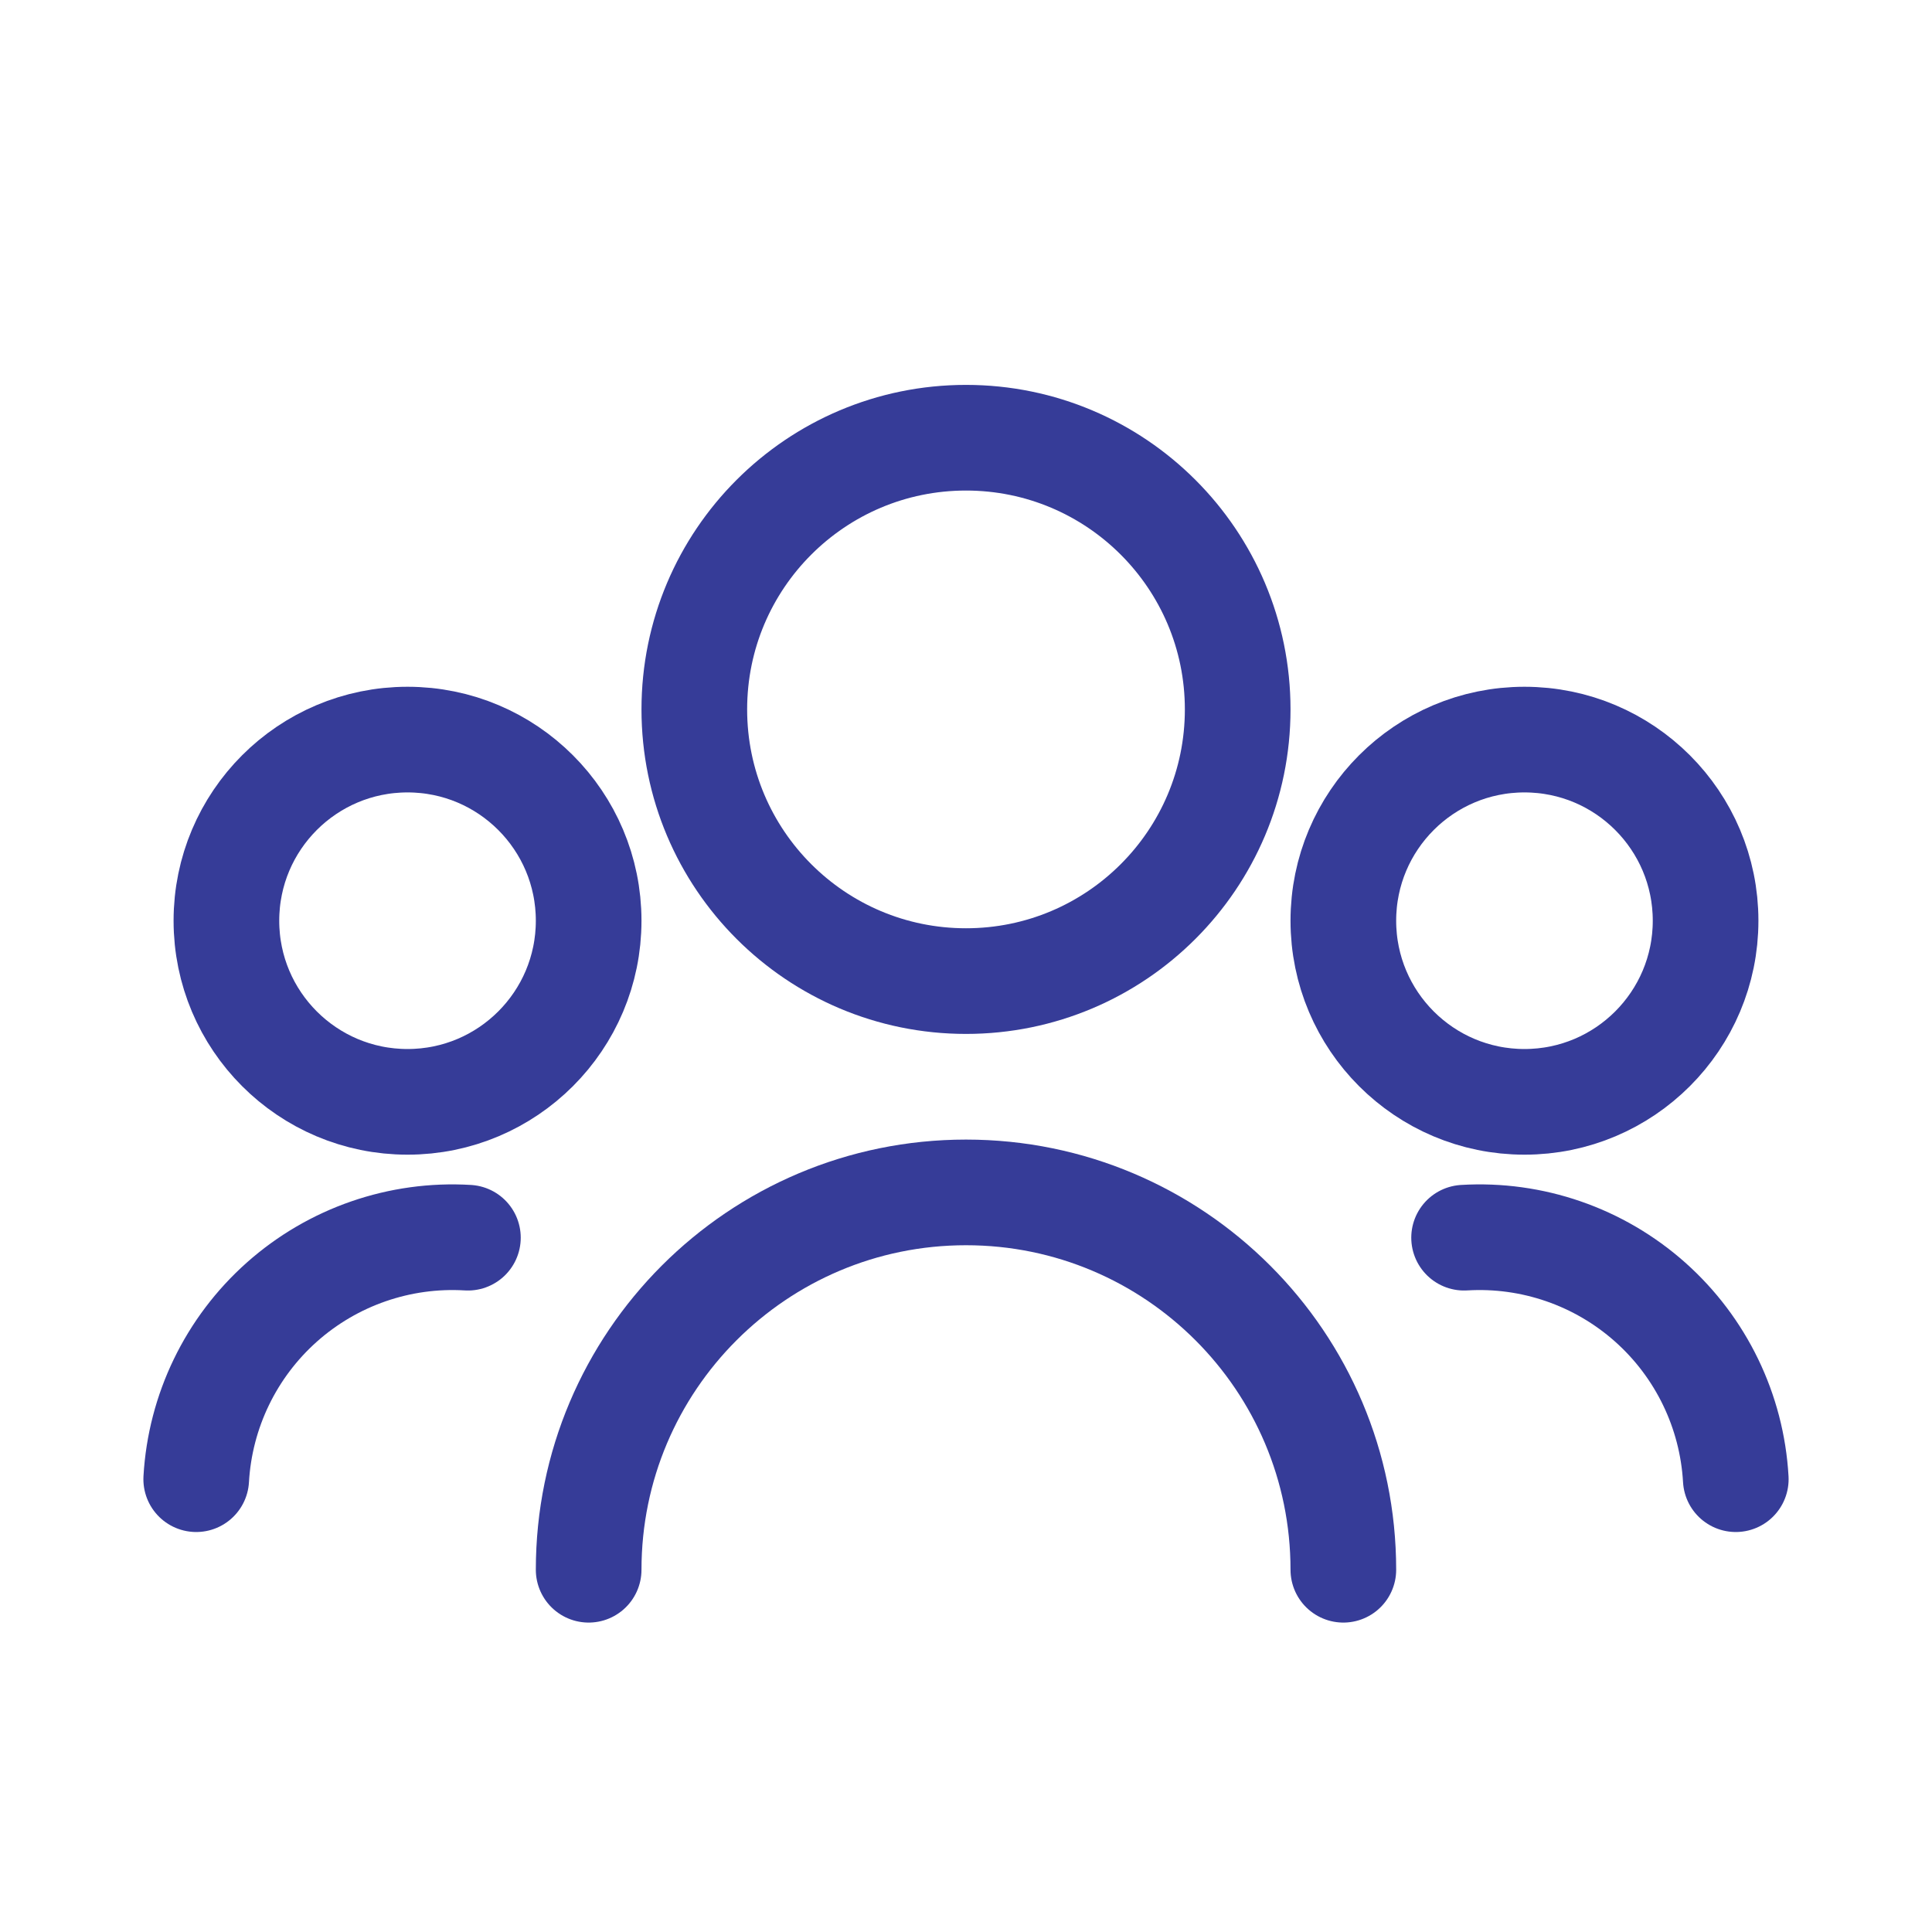
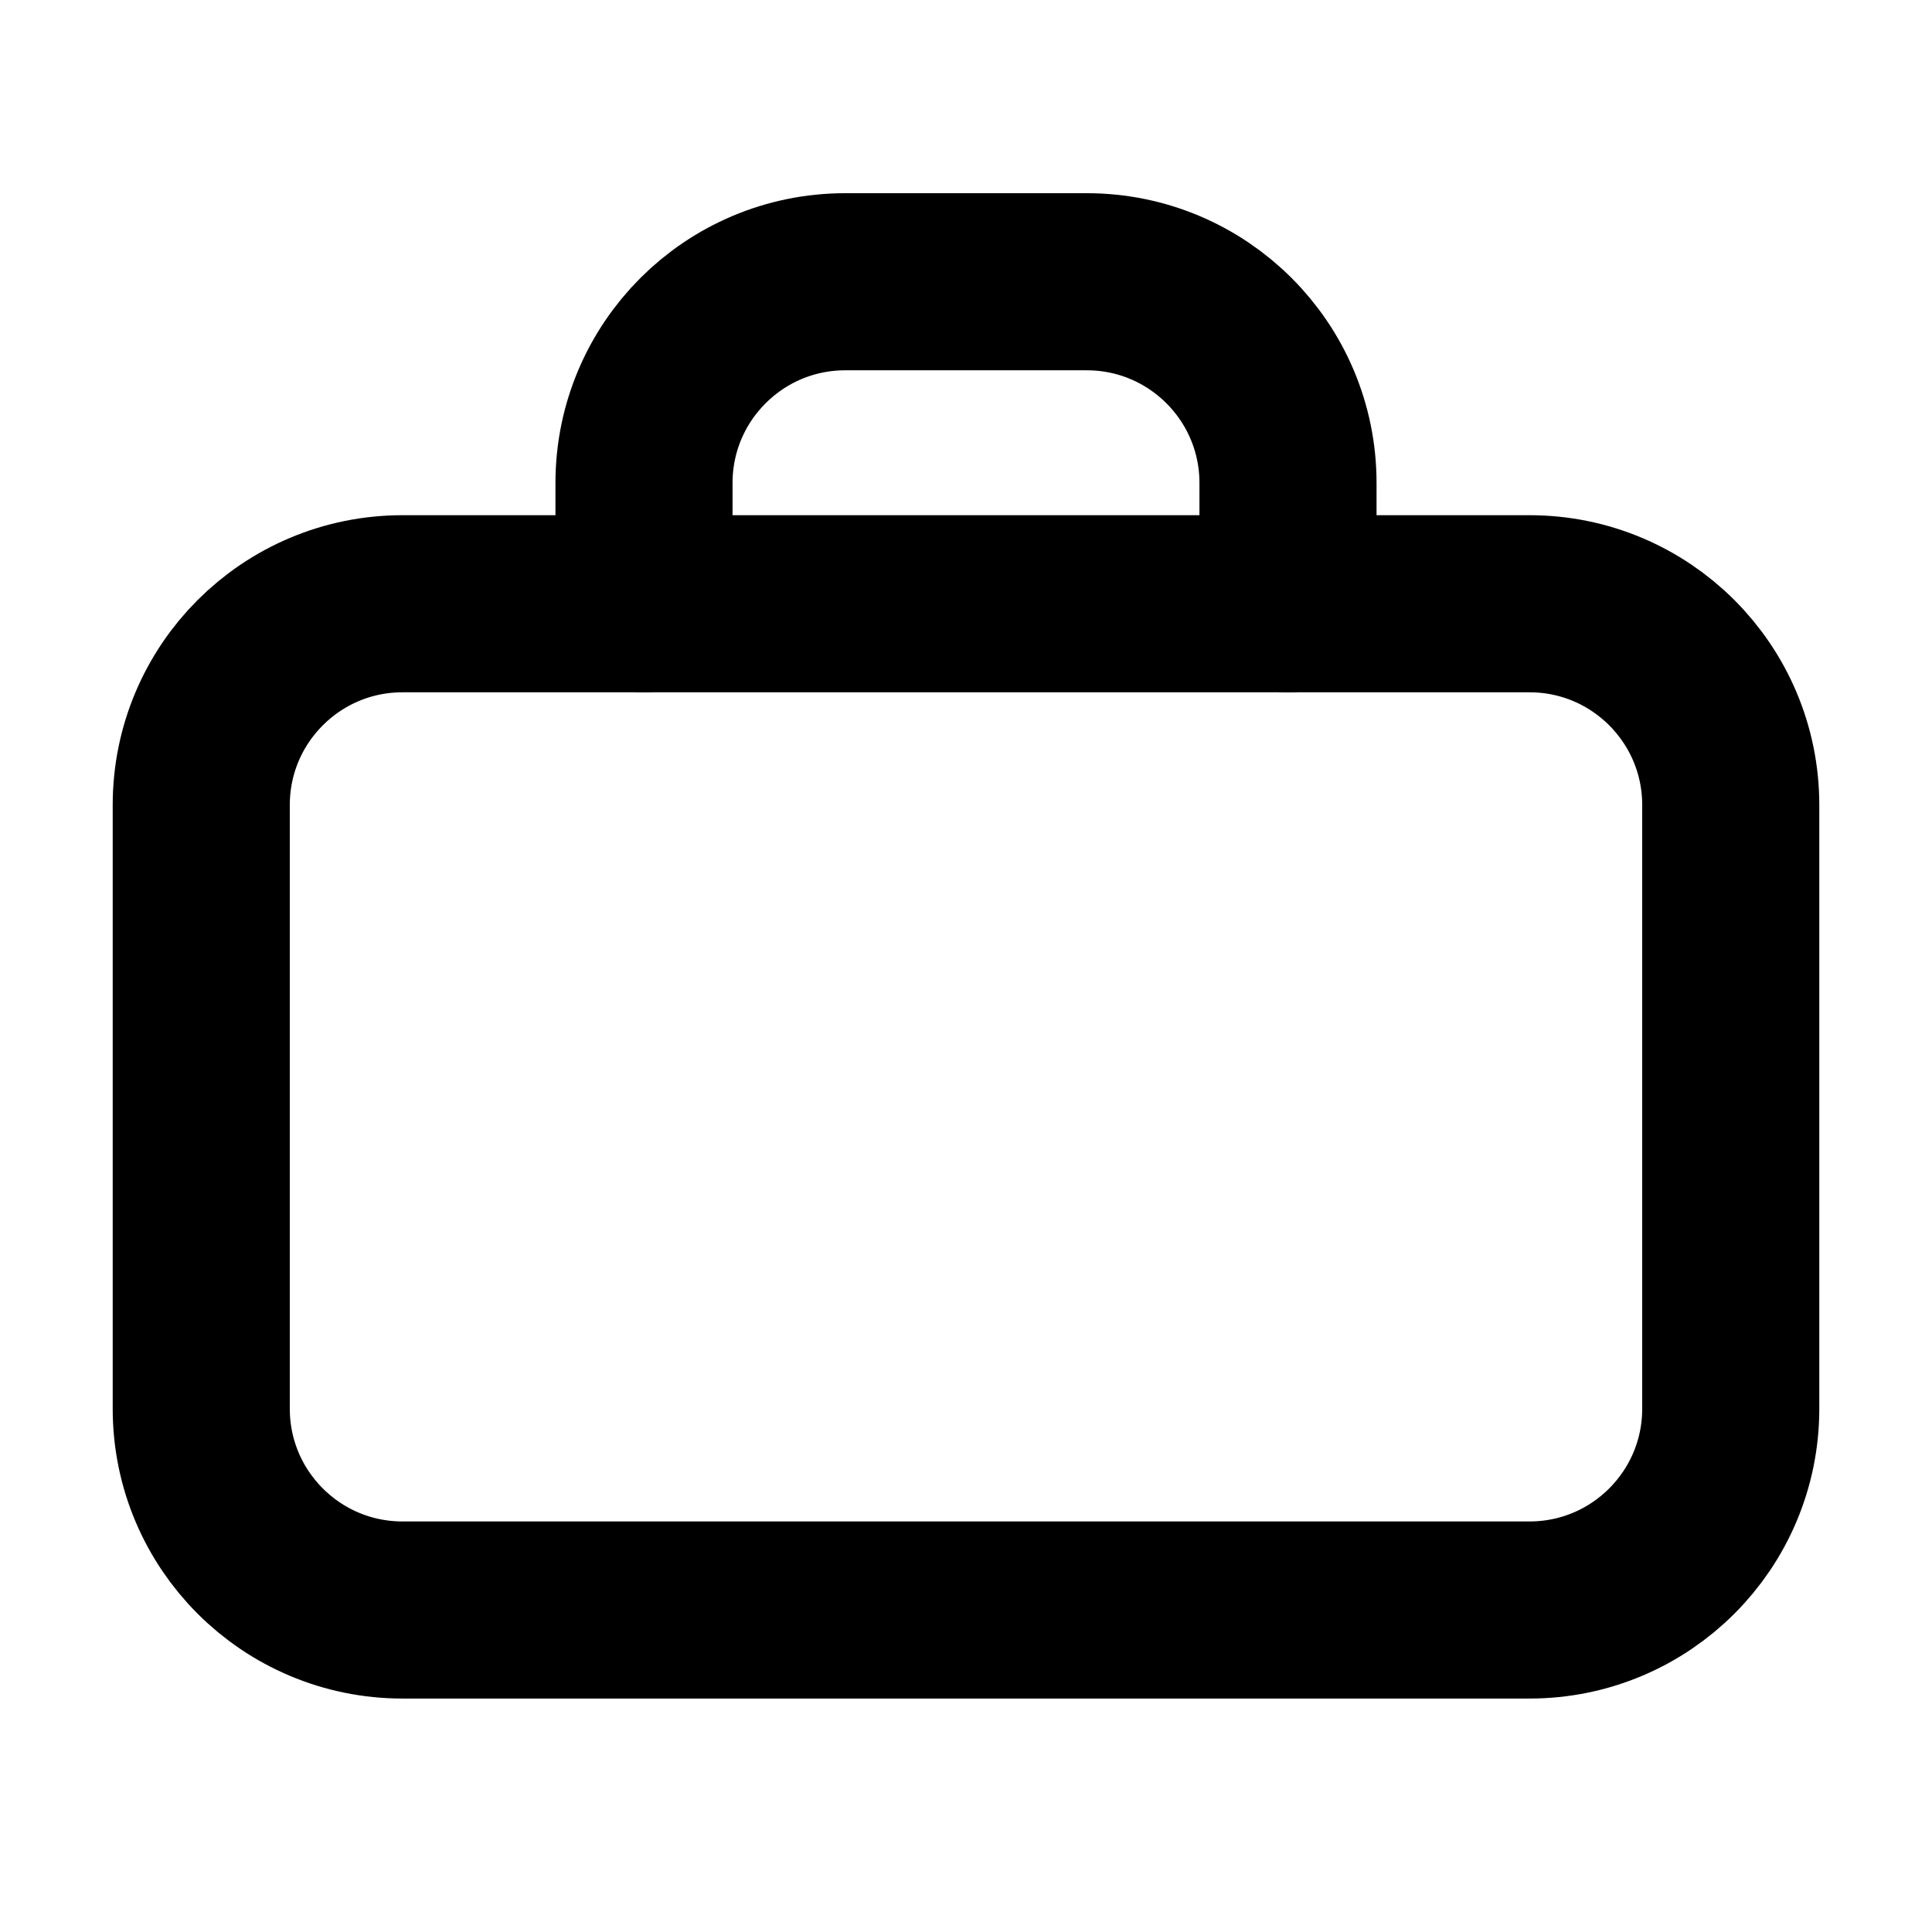
- <svg xmlns="http://www.w3.org/2000/svg" viewBox="0 0 256 256" fill="none" stroke="#363C98" stroke-width="14" stroke-linecap="round" stroke-linejoin="round">
-   <circle cx="128" cy="94" r="36" />
-   <path d="M78 208 a50 50 0 0 1 100 0" />
-   <circle cx="54" cy="122" r="24" />
-   <path d="M26 196 a34 34 0 0 1 36 -32" />
-   <circle cx="202" cy="122" r="24" />
-   <path d="M230 196 a34 34 0 0 0 -36 -32" />
+ <svg xmlns="http://www.w3.org/2000/svg" viewBox="0 0 24 24" fill="none" stroke="#000000" stroke-width="2.2" stroke-linecap="round" stroke-linejoin="round">
+   <rect x="2.5" y="7.5" width="19" height="12.5" rx="2.5" />
+   <path d="M8 7.5V6a2.5 2.5 0 0 1 2.5-2.5h3A2.5 2.5 0 0 1 16 6v1.5" />
</svg>
